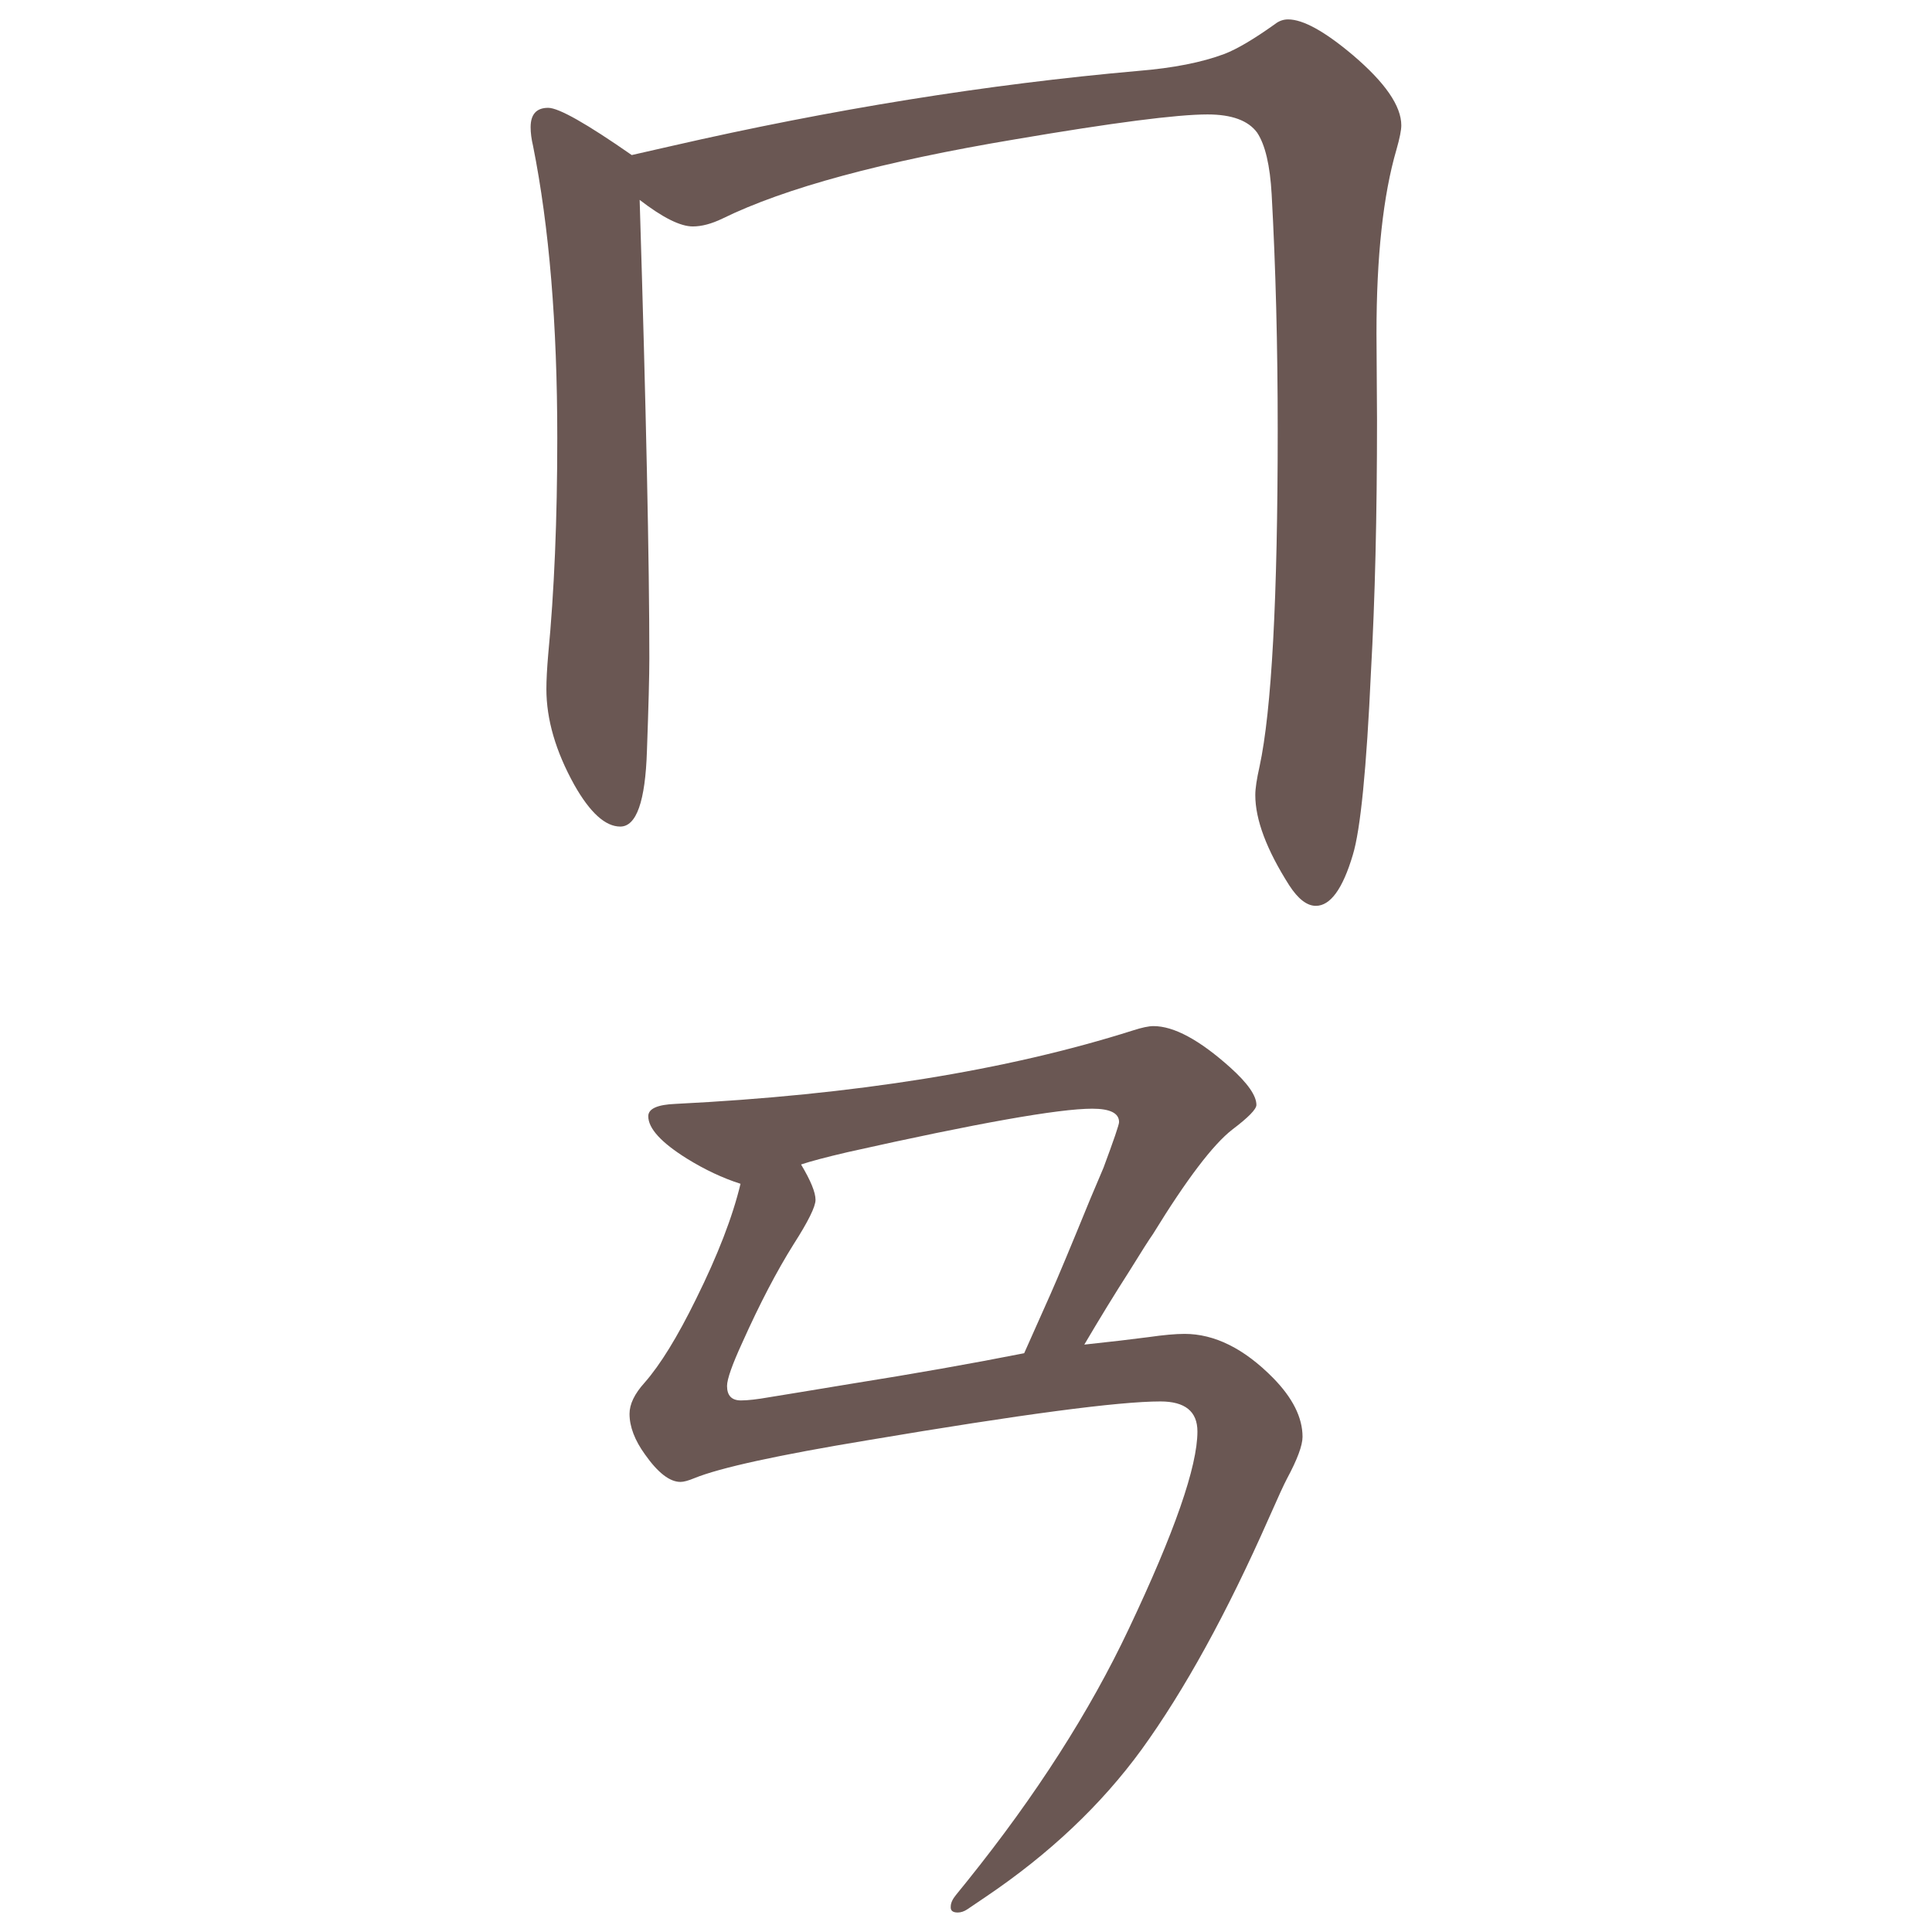
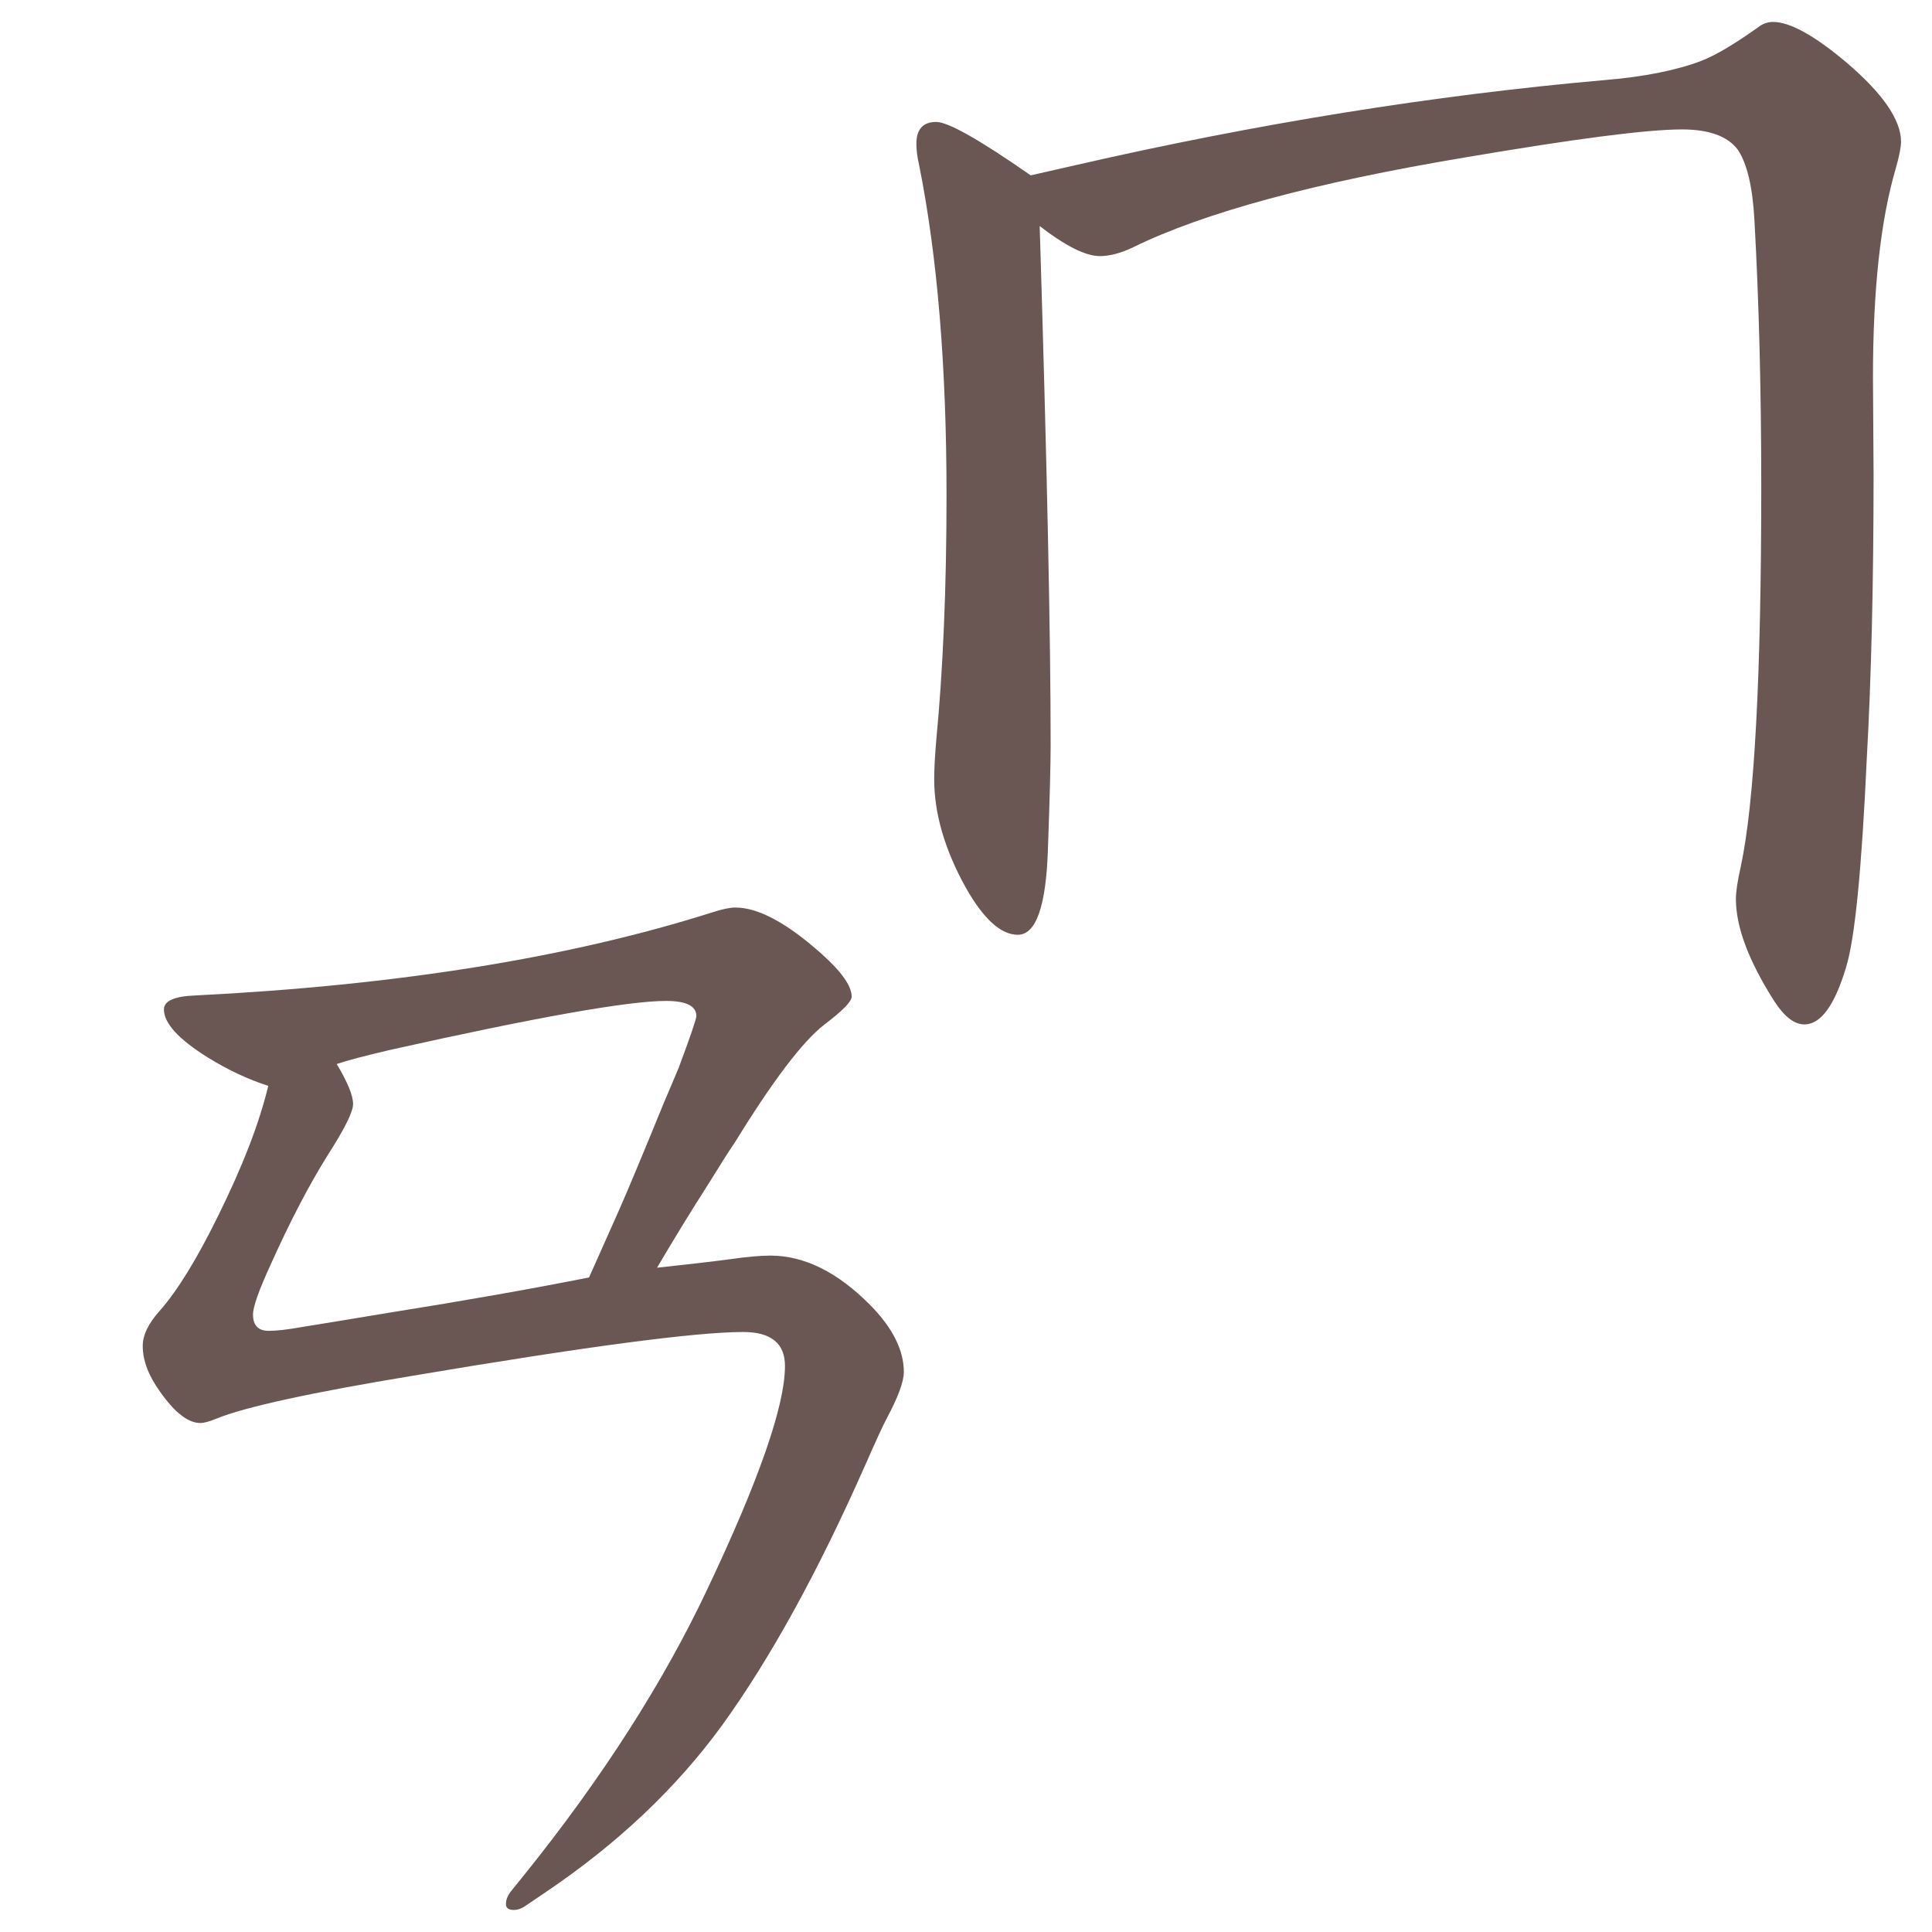
- <svg xmlns="http://www.w3.org/2000/svg" width="24mm" height="24mm" viewBox="0 0 24 24" version="1.1" id="svg4212">
-   <defs id="defs4206" />
-   <g id="layer1" transform="translate(-285.8452,-30.33334)">
-     <g id="g2528" transform="matrix(0.8210913,0,0,0.8210913,77.52154,-130.0959)">
-       <rect style="fill:none;fill-opacity:0.6;stroke-width:0.083" id="rect233-5-7-5-3-8-6" width="29.229" height="29.229" x="253.716" y="195.385" />
-       <g id="g3578-0" transform="matrix(0.4789699,0,0,0.4789699,218.1677,193.0359)">
+ <svg xmlns="http://www.w3.org/2000/svg" width="24mm" height="24mm" viewBox="0 0 24 24" version="1.1" id="svg6341">
+   <defs id="defs6335" />
+   <g id="layer1" transform="translate(-399.994,-248.8036)">
+     <g id="g6317" transform="translate(143.6637,50.80356)">
+       <rect style="fill:none;fill-opacity:0.6;stroke-width:0.068" id="rect233-5-7-5-3-8-6" width="24" height="24" x="256.33" y="198" />
+       <g id="g3578-0" transform="matrix(0.4447578,0,0,0.4447578,227.2507,195.8184)">
        <rect style="fill:none;fill-opacity:0.6;stroke-width:0.083" id="rect233-3-4" width="29.229" height="29.229" x="90.116" y="4.905" />
        <path d="m 94.422,11.219 q 0.306,9.945 0.306,14.478 0,0.822 -0.076,2.926 -0.076,2.391 -0.842,2.391 -0.708,0 -1.454,-1.32 -0.88,-1.587 -0.88,-3.022 0,-0.421 0.057,-1.09 0.287,-2.984 0.287,-6.847 0,-5.393 -0.765,-9.219 -0.077,-0.325 -0.077,-0.593 0,-0.612 0.555,-0.612 0.497,0 2.639,1.492 l 1.262,-0.287 q 7.593,-1.74 14.746,-2.372 1.645,-0.134 2.716,-0.536 0.593,-0.229 1.587,-0.937 0.191,-0.153 0.421,-0.153 0.708,0 2.046,1.128 1.53,1.301 1.53,2.219 0,0.23 -0.153,0.765 -0.631,2.161 -0.631,5.814 l 0.017,2.716 q 0,4.552 -0.191,7.956 -0.21,4.609 -0.574,5.795 -0.478,1.607 -1.167,1.607 -0.421,0 -0.842,-0.65 -1.071,-1.683 -1.071,-2.85 0,-0.306 0.134,-0.899 0.574,-2.658 0.574,-10.634 0,-3.997 -0.191,-7.44 -0.077,-1.377 -0.459,-1.951 -0.421,-0.574 -1.568,-0.574 -1.454,0 -6.063,0.784 -6.292,1.052 -9.257,2.505 -0.516,0.249 -0.937,0.249 -0.593,0 -1.683,-0.842 z" style="font-weight:bold;font-size:11.289px;line-height:1.25;font-family:MOESongUN;-inkscape-font-specification:'MOESongUN Bold';letter-spacing:0px;word-spacing:0px;fill:#6a5753;fill-opacity:1;stroke-width:0.918" id="path558-2-0" />
      </g>
-       <g id="g4706-9" transform="matrix(0.4789699,0,0,0.4789699,256.7215,46.18243)">
+       <g id="g4706-9" transform="matrix(0.4447578,0,0,0.4447578,252.0507,56.3129)">
        <rect style="fill:none;fill-opacity:0.6;stroke-width:0.083" id="rect233-2-4-9-1" width="29.229" height="29.229" x="9.622" y="343.304" />
        <path d="m 27.972,353.98 q 1.27,-0.136 2.033,-0.237 0.711,-0.102 1.135,-0.102 1.423,0 2.795,1.389 0.932,0.949 0.932,1.863 0,0.407 -0.491,1.321 -0.136,0.254 -0.576,1.253 -1.982,4.489 -4.015,7.301 -1.914,2.626 -4.929,4.658 l -0.576,0.39 q -0.152,0.102 -0.305,0.102 -0.237,0 -0.22,-0.186 0,-0.169 0.169,-0.373 l 0.356,-0.44 q 3.252,-4.048 5.099,-7.961 2.168,-4.574 2.168,-6.234 0,-0.949 -1.169,-0.949 -1.982,0 -9.215,1.22 -4.302,0.711 -5.505,1.203 -0.288,0.119 -0.44,0.119 -0.508,0 -1.118,-0.864 -0.491,-0.678 -0.491,-1.287 0,-0.457 0.474,-0.982 0.745,-0.847 1.626,-2.642 1.033,-2.083 1.406,-3.642 -0.847,-0.271 -1.694,-0.796 -1.22,-0.762 -1.22,-1.338 0,-0.356 0.864,-0.39 8.469,-0.423 14.449,-2.321 0.423,-0.136 0.644,-0.136 0.966,0 2.422,1.304 0.83,0.745 0.83,1.186 0,0.203 -0.762,0.779 -0.915,0.711 -2.507,3.303 -0.169,0.237 -0.745,1.169 -0.695,1.084 -1.423,2.321 z m -1.897,0.271 q 0.271,-0.61 0.83,-1.863 0.339,-0.762 1.253,-2.998 l 0.423,-0.999 q 0.491,-1.321 0.491,-1.44 0,-0.423 -0.847,-0.423 -1.592,0 -7.724,1.372 -1.016,0.237 -1.474,0.39 0.457,0.762 0.457,1.118 0,0.322 -0.695,1.406 -0.796,1.27 -1.609,3.083 -0.491,1.067 -0.491,1.389 0,0.457 0.44,0.457 0.322,0 0.898,-0.102 l 0.932,-0.152 1.643,-0.271 q 2.981,-0.474 5.471,-0.966 z" style="font-weight:bold;font-size:11.289px;line-height:1.25;font-family:MOESongUN;-inkscape-font-specification:'MOESongUN Bold';letter-spacing:0px;word-spacing:0px;fill:#6a5753;fill-opacity:1;stroke-width:0.813" id="path618-2-9" />
      </g>
    </g>
  </g>
</svg>
